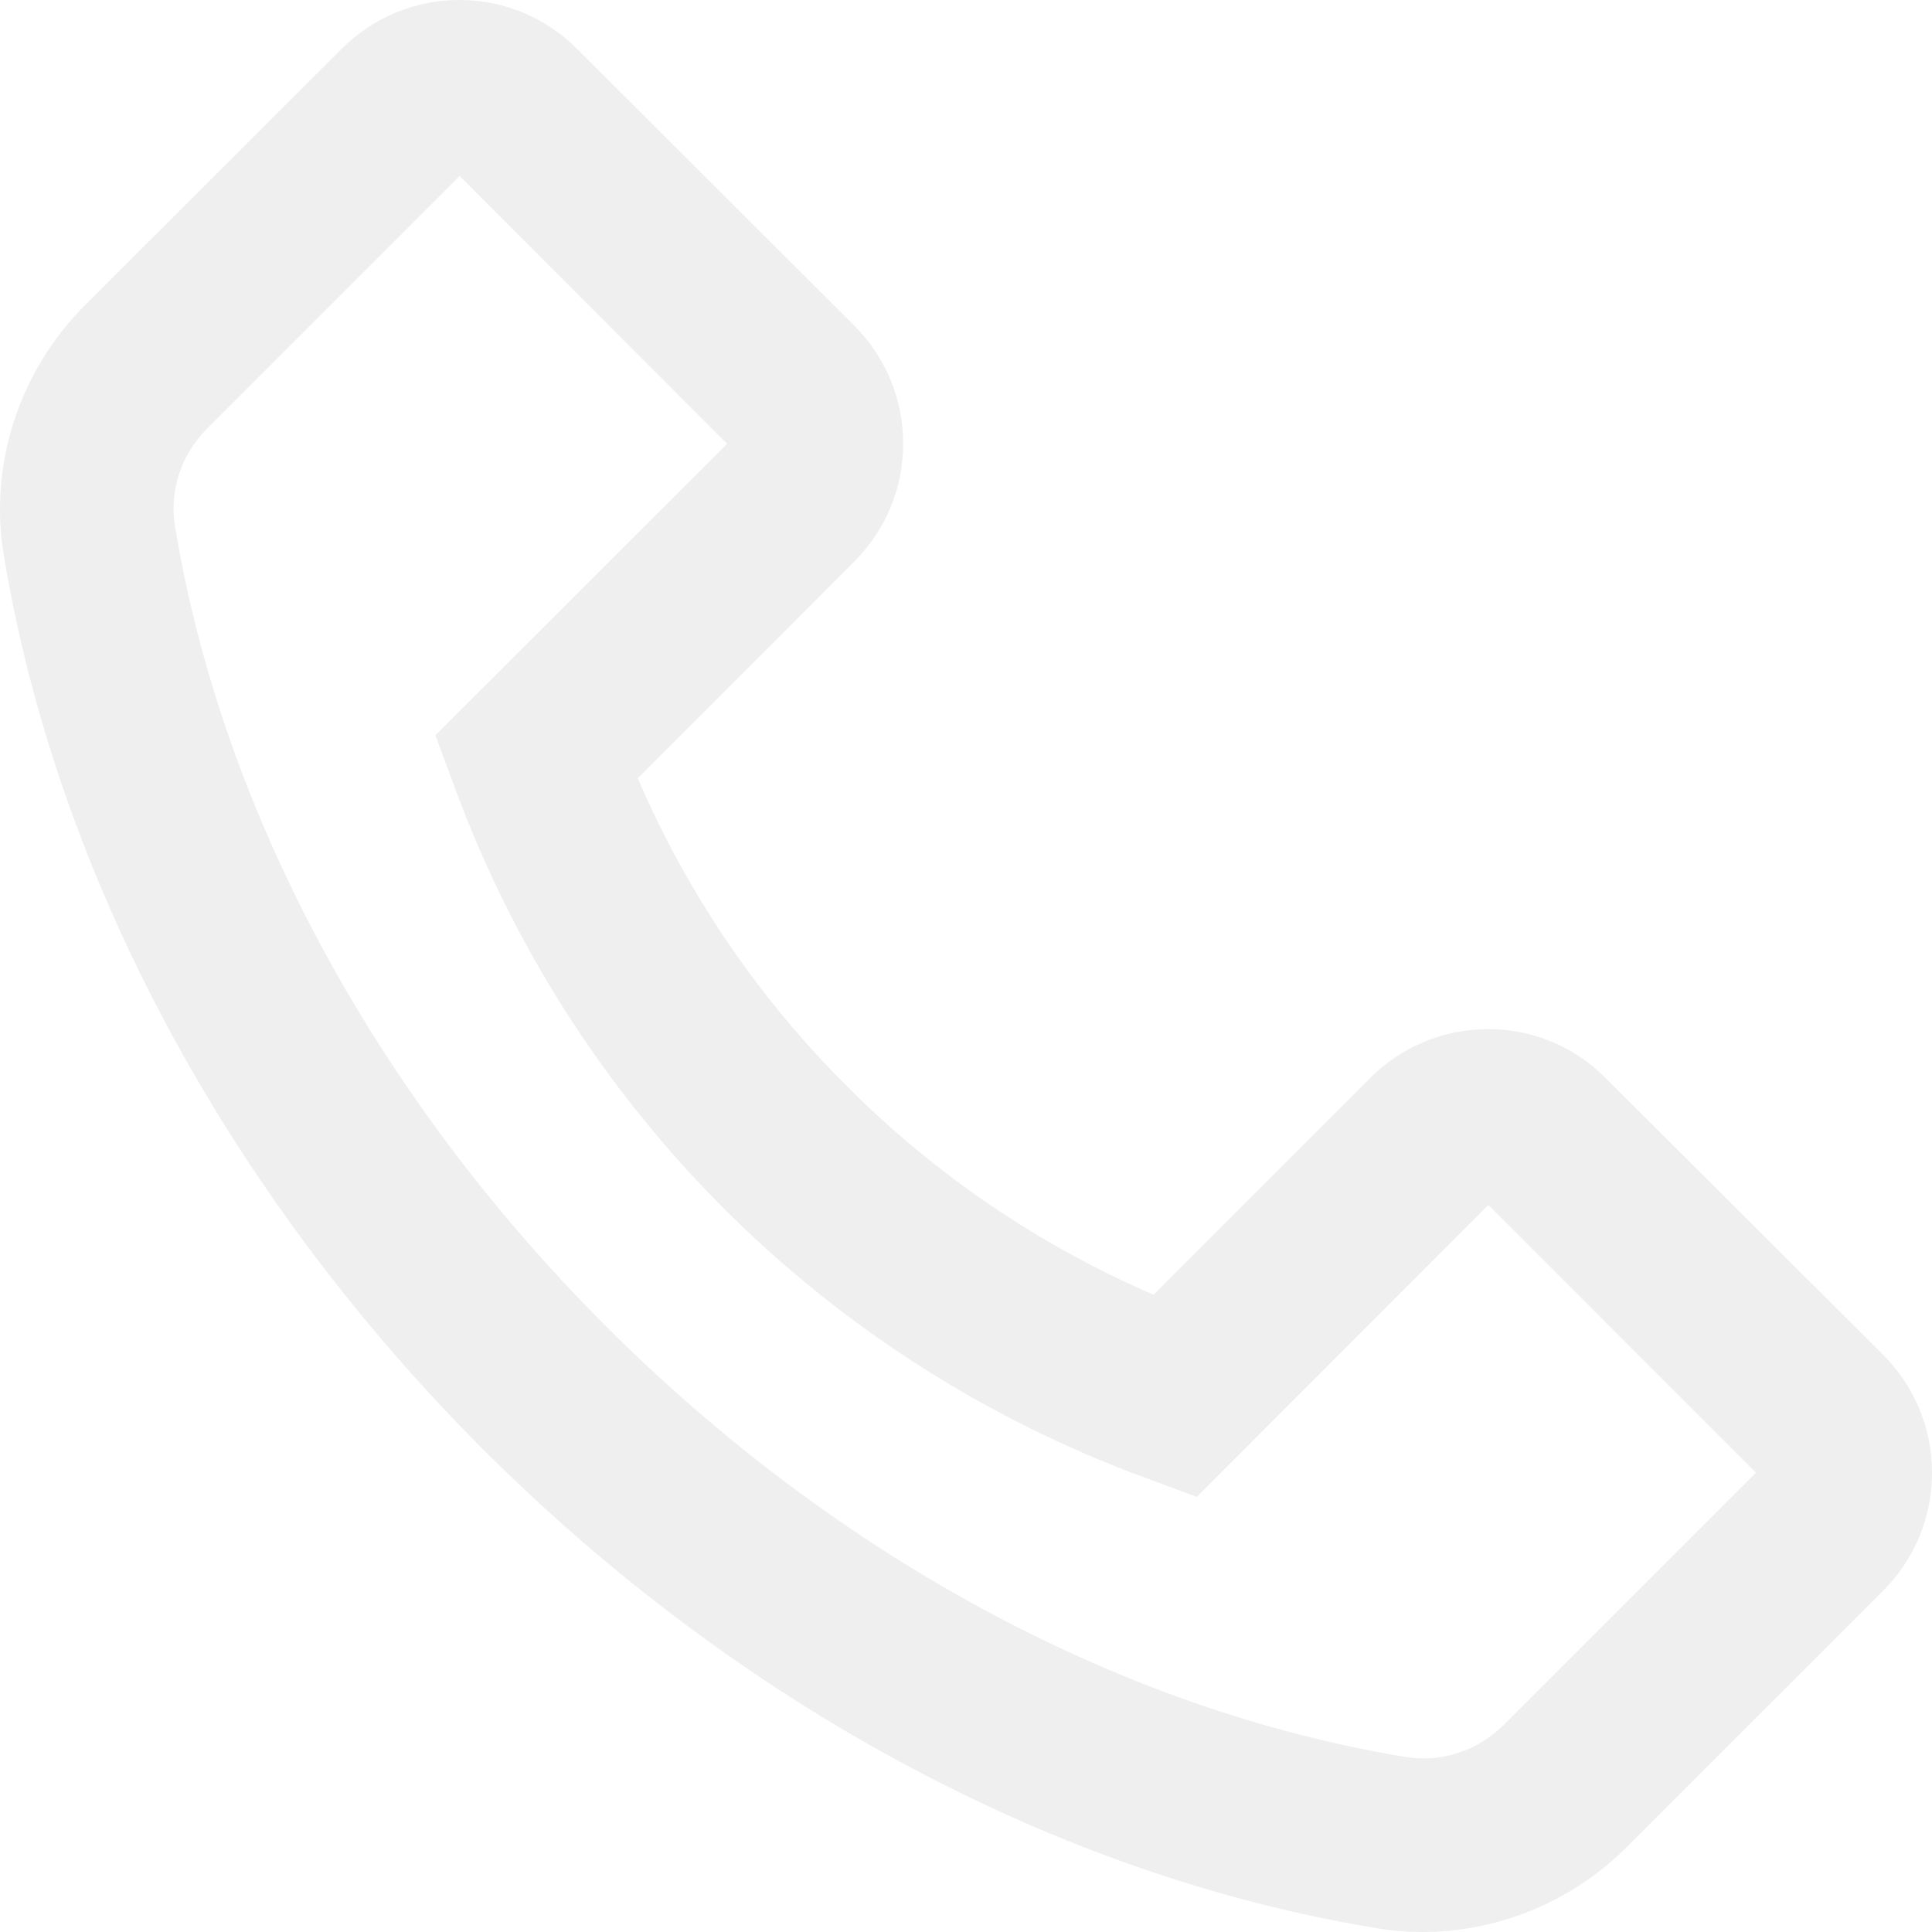
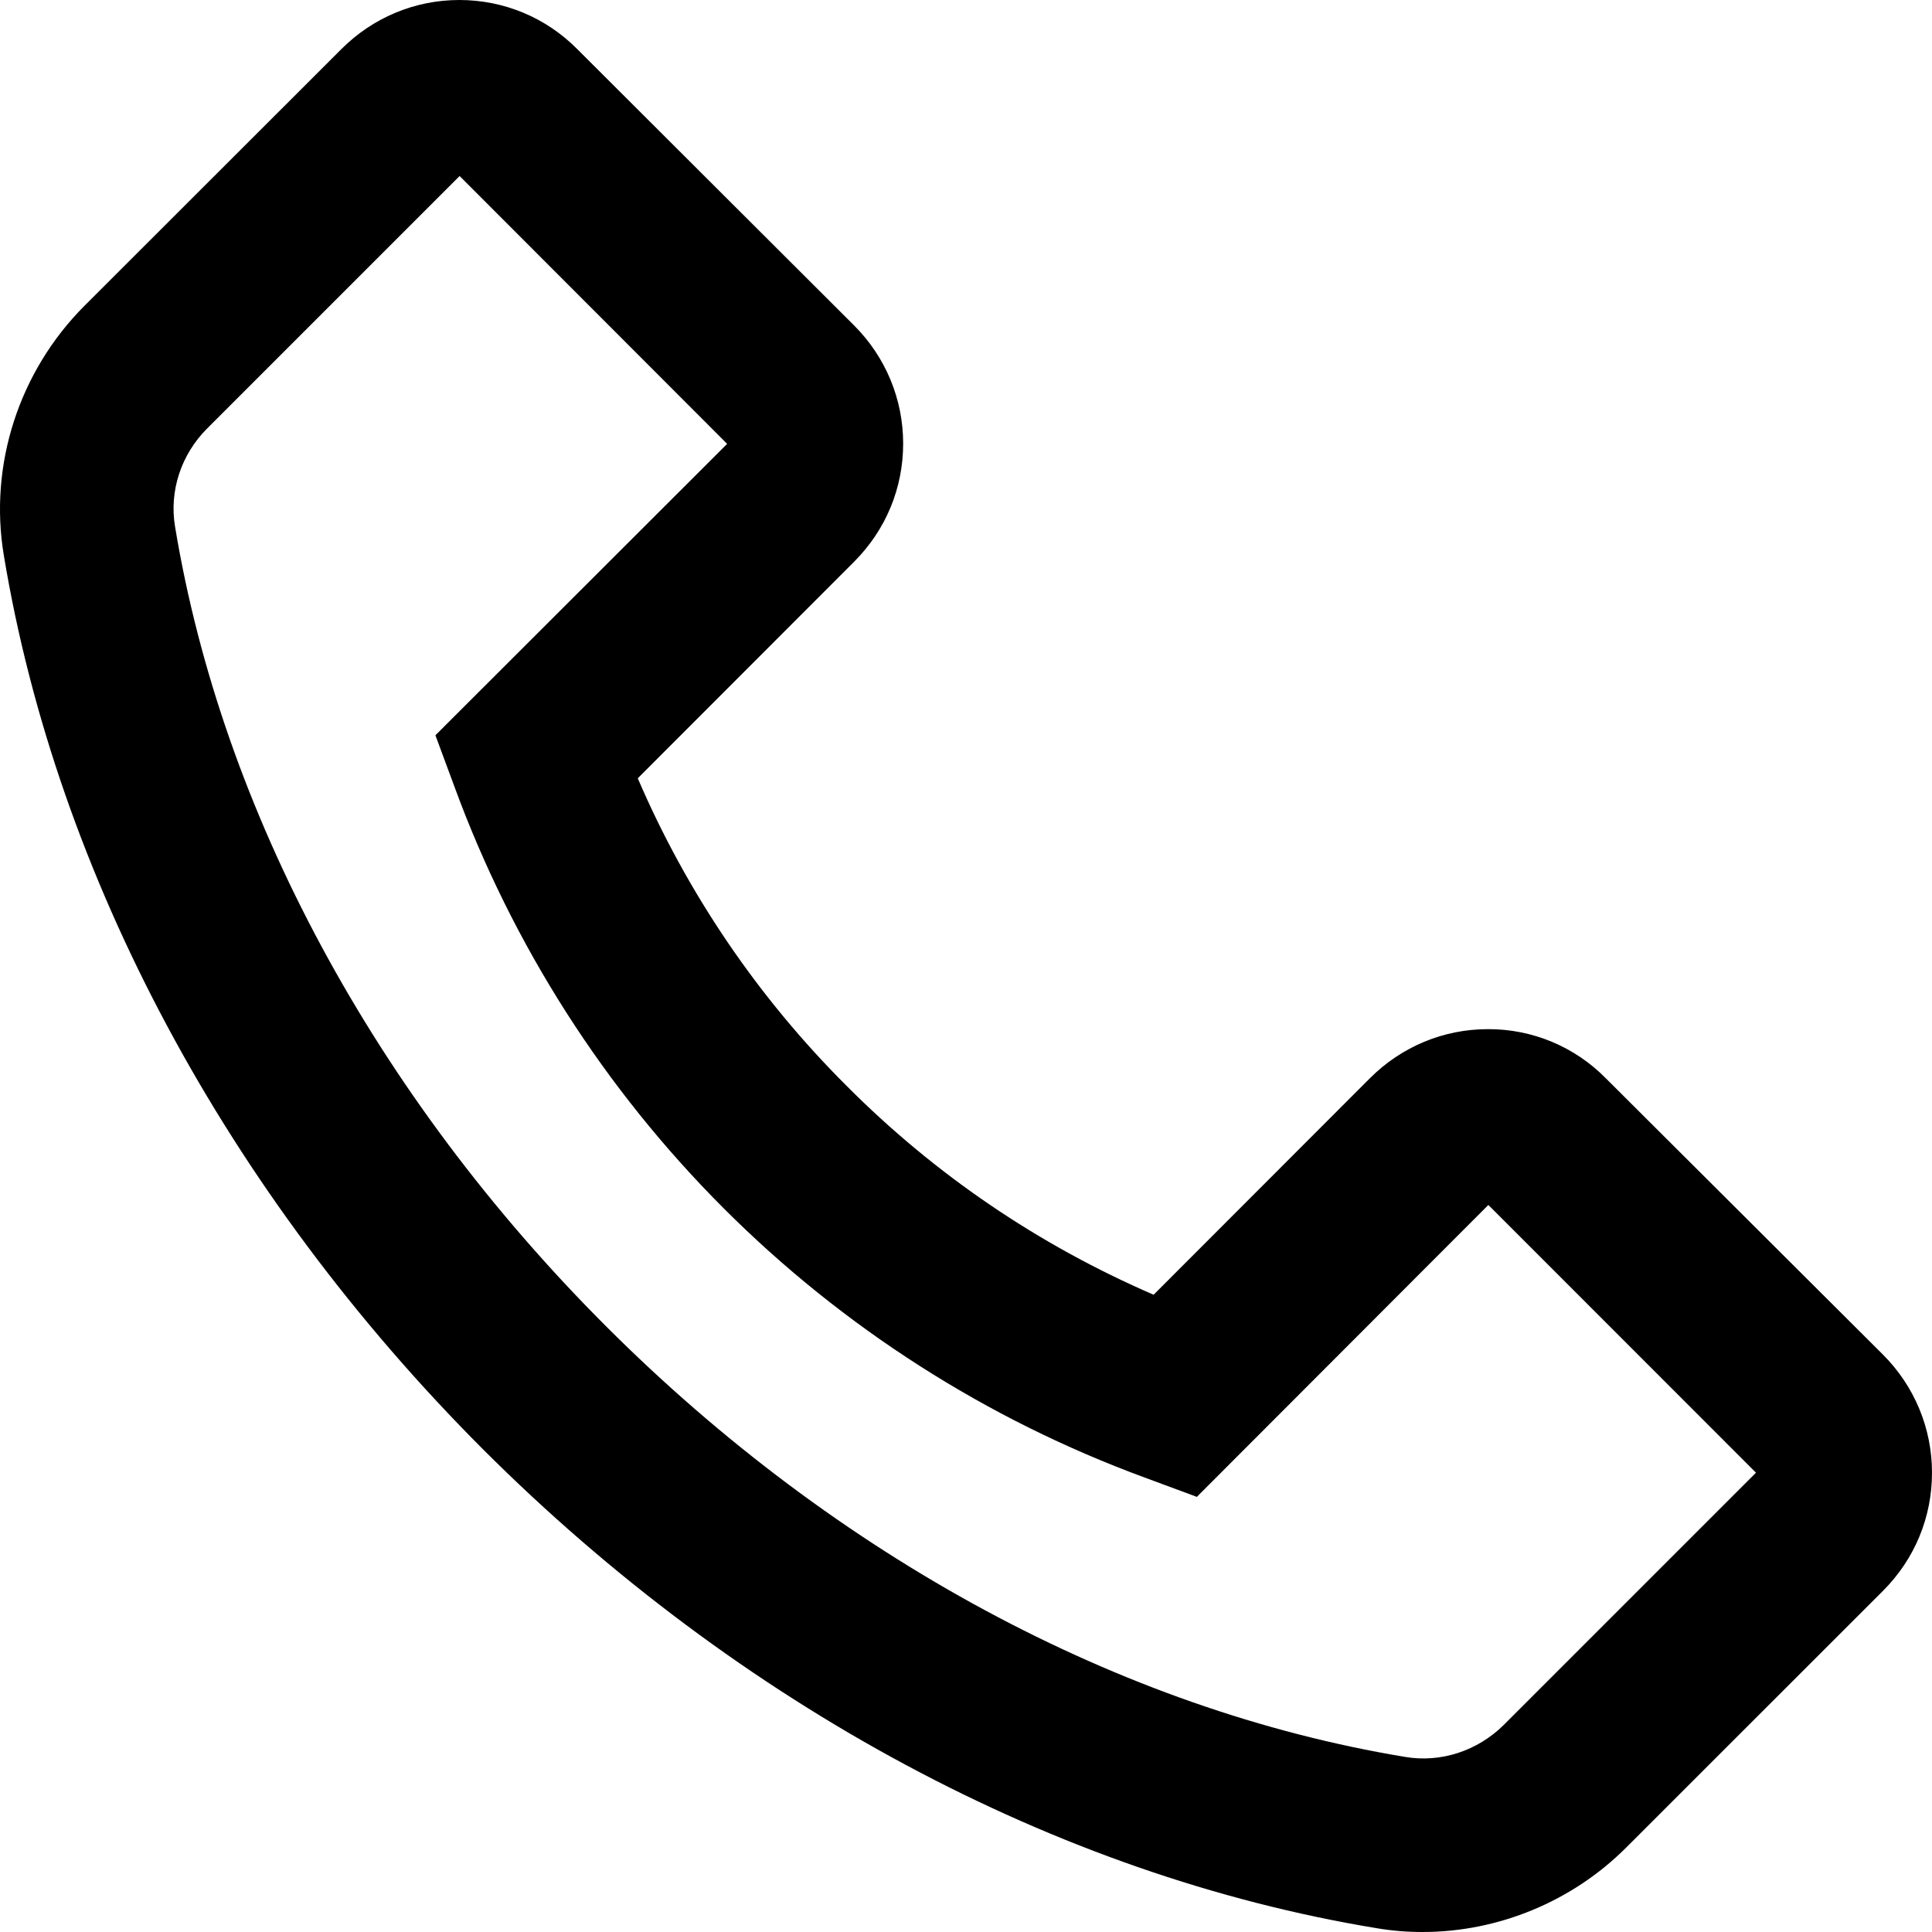
- <svg xmlns="http://www.w3.org/2000/svg" width="19" height="19" viewBox="0 0 19 19" fill="none">
-   <path d="M0.829 3.009L3.358 0.482C3.667 0.173 4.08 0 4.517 0C4.954 0 5.367 0.171 5.676 0.482L8.4 3.201C8.709 3.51 8.882 3.925 8.882 4.362C8.882 4.802 8.711 5.212 8.4 5.524L6.272 7.654C6.757 8.783 7.454 9.809 8.324 10.677C9.196 11.553 10.215 12.244 11.345 12.733L13.473 10.603C13.782 10.294 14.195 10.121 14.632 10.121C14.848 10.12 15.061 10.162 15.261 10.245C15.46 10.328 15.64 10.45 15.791 10.603L18.518 13.322C18.827 13.631 19 14.046 19 14.483C19 14.923 18.829 15.334 18.518 15.645L15.991 18.171C15.464 18.698 14.737 19 13.991 19C13.837 19 13.687 18.988 13.535 18.962C10.391 18.444 7.27 16.77 4.75 14.253C2.232 11.731 0.56 8.611 0.038 5.464C-0.112 4.571 0.188 3.652 0.829 3.009ZM1.722 5.182C2.185 7.981 3.691 10.774 5.959 13.042C8.227 15.31 11.018 16.815 13.818 17.278C14.169 17.338 14.53 17.219 14.787 16.965L17.269 14.483L14.637 11.85L11.792 14.699L11.771 14.721L11.258 14.531C9.702 13.959 8.29 13.056 7.118 11.884C5.946 10.712 5.043 9.299 4.472 7.744L4.282 7.231L7.151 4.365L4.52 1.731L2.038 4.213C1.781 4.469 1.662 4.83 1.722 5.182Z" fill="#EFEFEF" />
+ <svg xmlns="http://www.w3.org/2000/svg" width="19" height="19" viewBox="0 0 19 19">
+   <path d="M0.829 3.009L3.358 0.482C3.667 0.173 4.08 0 4.517 0C4.954 0 5.367 0.171 5.676 0.482L8.4 3.201C8.709 3.51 8.882 3.925 8.882 4.362C8.882 4.802 8.711 5.212 8.4 5.524L6.272 7.654C6.757 8.783 7.454 9.809 8.324 10.677C9.196 11.553 10.215 12.244 11.345 12.733L13.473 10.603C13.782 10.294 14.195 10.121 14.632 10.121C14.848 10.12 15.061 10.162 15.261 10.245C15.46 10.328 15.64 10.45 15.791 10.603L18.518 13.322C18.827 13.631 19 14.046 19 14.483C19 14.923 18.829 15.334 18.518 15.645L15.991 18.171C15.464 18.698 14.737 19 13.991 19C13.837 19 13.687 18.988 13.535 18.962C10.391 18.444 7.27 16.77 4.75 14.253C2.232 11.731 0.56 8.611 0.038 5.464C-0.112 4.571 0.188 3.652 0.829 3.009ZM1.722 5.182C2.185 7.981 3.691 10.774 5.959 13.042C8.227 15.31 11.018 16.815 13.818 17.278C14.169 17.338 14.53 17.219 14.787 16.965L17.269 14.483L14.637 11.85L11.792 14.699L11.771 14.721L11.258 14.531C9.702 13.959 8.29 13.056 7.118 11.884C5.946 10.712 5.043 9.299 4.472 7.744L4.282 7.231L7.151 4.365L4.52 1.731L2.038 4.213C1.781 4.469 1.662 4.83 1.722 5.182Z" />
</svg>
